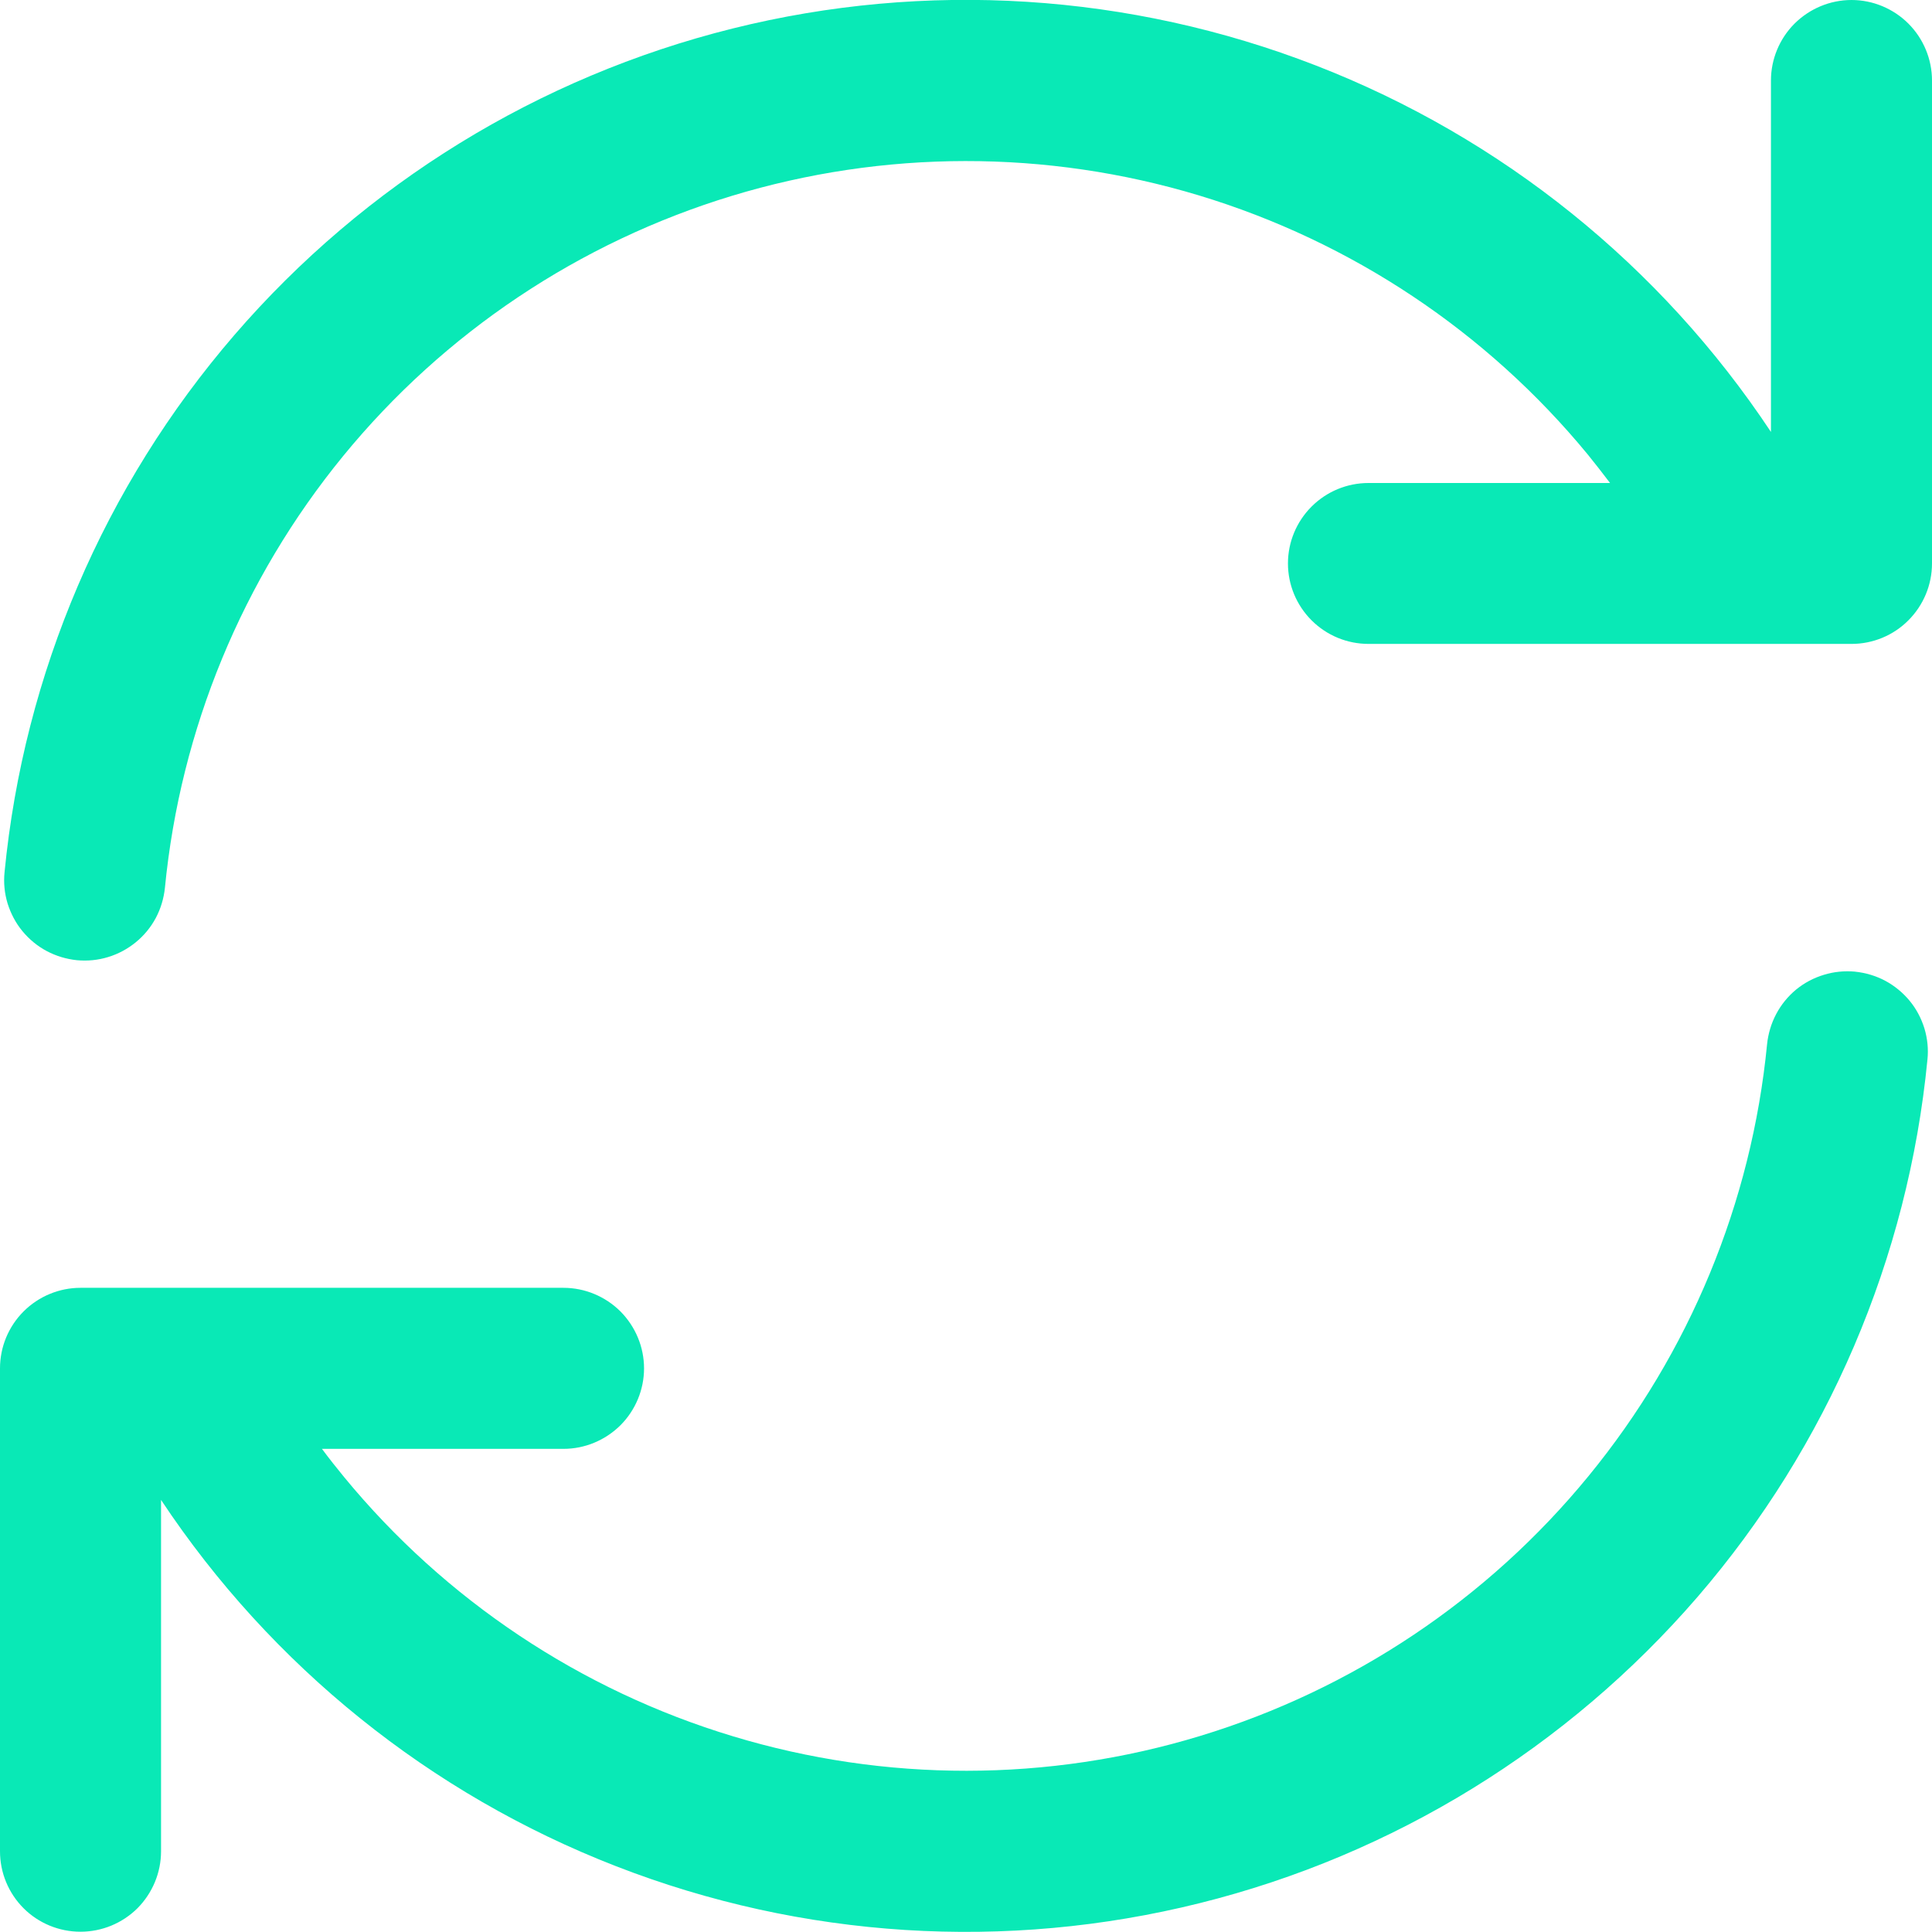
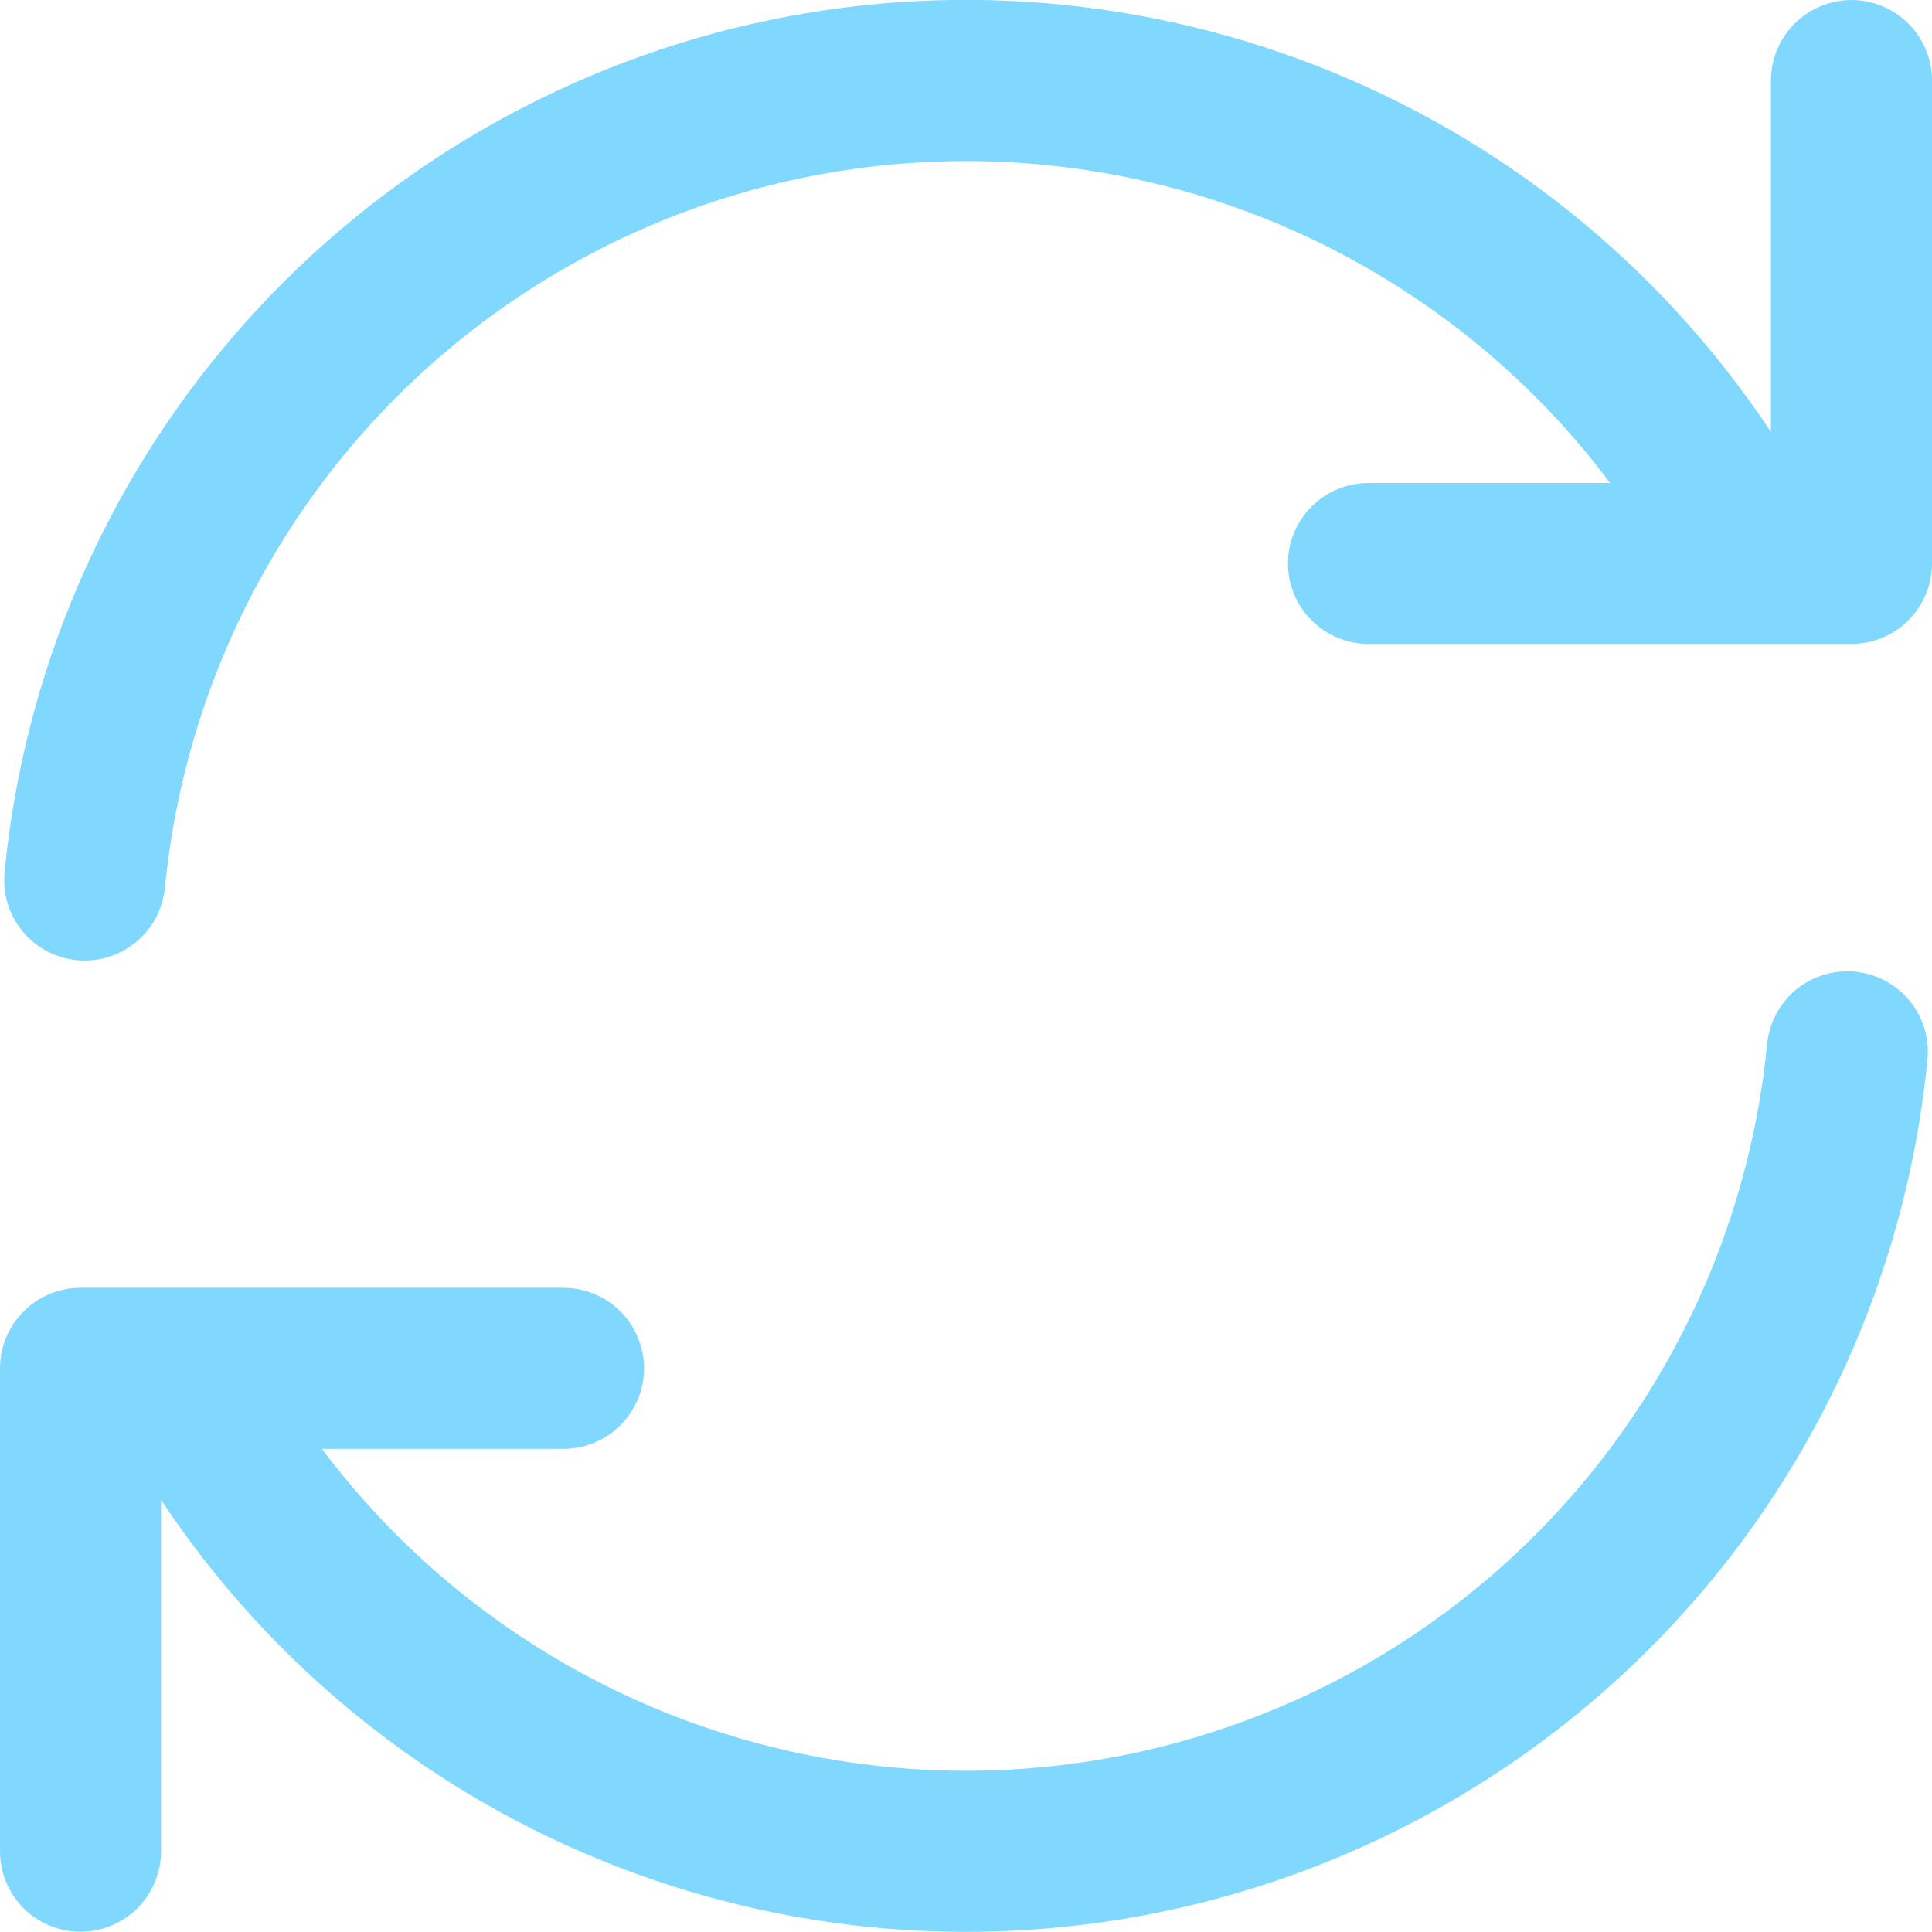
<svg xmlns="http://www.w3.org/2000/svg" width="14" height="14" viewBox="0 0 14 14" fill="none">
-   <path fill-rule="evenodd" clip-rule="evenodd" d="M11.506 3.294C10.773 2.403 9.792 1.75 8.688 1.416C7.584 1.083 6.405 1.084 5.301 1.42C4.198 1.756 3.218 2.411 2.487 3.304C1.757 4.196 1.307 5.285 1.195 6.434C1.187 6.51 1.165 6.584 1.129 6.652C1.093 6.719 1.044 6.779 0.984 6.828C0.925 6.876 0.857 6.913 0.784 6.935C0.71 6.958 0.633 6.965 0.557 6.958C0.481 6.95 0.407 6.928 0.339 6.892C0.271 6.856 0.212 6.807 0.163 6.748C0.114 6.689 0.078 6.62 0.055 6.547C0.033 6.474 0.025 6.397 0.033 6.32C0.173 4.882 0.755 3.521 1.699 2.427C2.644 1.332 3.904 0.557 5.307 0.207C6.71 -0.143 8.186 -0.049 9.534 0.474C10.882 0.997 12.034 1.925 12.833 3.13V0.583C12.833 0.429 12.895 0.28 13.004 0.171C13.114 0.062 13.262 0 13.417 0C13.571 0 13.72 0.062 13.829 0.171C13.938 0.28 14 0.429 14 0.583V4.083C14 4.238 13.938 4.386 13.829 4.495C13.72 4.605 13.571 4.666 13.417 4.666H9.917C9.762 4.666 9.614 4.605 9.504 4.495C9.395 4.386 9.333 4.238 9.333 4.083C9.333 3.928 9.395 3.78 9.504 3.671C9.614 3.561 9.762 3.5 9.917 3.5H11.667C11.614 3.43 11.561 3.362 11.506 3.294ZM13.442 7.041C13.519 7.049 13.593 7.071 13.661 7.107C13.728 7.143 13.788 7.192 13.837 7.251C13.886 7.31 13.922 7.378 13.945 7.452C13.967 7.525 13.975 7.602 13.967 7.678C13.827 9.117 13.245 10.477 12.301 11.572C11.356 12.666 10.096 13.442 8.693 13.791C7.29 14.141 5.814 14.048 4.466 13.524C3.118 13.001 1.966 12.073 1.167 10.869V13.415C1.167 13.57 1.105 13.718 0.996 13.828C0.886 13.937 0.738 13.998 0.583 13.998C0.429 13.998 0.28 13.937 0.171 13.828C0.061 13.718 0 13.57 0 13.415V9.916C0 9.761 0.061 9.613 0.171 9.503C0.28 9.394 0.429 9.332 0.583 9.332H4.083C4.238 9.332 4.386 9.394 4.496 9.503C4.605 9.613 4.667 9.761 4.667 9.916C4.667 10.07 4.605 10.219 4.496 10.328C4.386 10.437 4.238 10.499 4.083 10.499H2.333C2.385 10.569 2.439 10.637 2.494 10.704C3.227 11.595 4.208 12.249 5.312 12.582C6.416 12.916 7.595 12.915 8.698 12.579C9.802 12.243 10.781 11.588 11.512 10.695C12.243 9.803 12.693 8.714 12.805 7.566C12.813 7.49 12.835 7.416 12.871 7.348C12.907 7.28 12.956 7.22 13.015 7.171C13.075 7.122 13.143 7.086 13.216 7.064C13.29 7.041 13.367 7.034 13.444 7.041" fill="#09E9B6" />
+   <path fill-rule="evenodd" clip-rule="evenodd" d="M11.506 3.294C10.773 2.403 9.792 1.75 8.688 1.416C7.584 1.083 6.405 1.084 5.301 1.42C4.198 1.756 3.218 2.411 2.487 3.304C1.757 4.196 1.307 5.285 1.195 6.434C1.187 6.51 1.165 6.584 1.129 6.652C1.093 6.719 1.044 6.779 0.984 6.828C0.925 6.876 0.857 6.913 0.784 6.935C0.71 6.958 0.633 6.965 0.557 6.958C0.481 6.95 0.407 6.928 0.339 6.892C0.271 6.856 0.212 6.807 0.163 6.748C0.114 6.689 0.078 6.62 0.055 6.547C0.033 6.474 0.025 6.397 0.033 6.32C0.173 4.882 0.755 3.521 1.699 2.427C2.644 1.332 3.904 0.557 5.307 0.207C6.71 -0.143 8.186 -0.049 9.534 0.474C10.882 0.997 12.034 1.925 12.833 3.13V0.583C12.833 0.429 12.895 0.28 13.004 0.171C13.114 0.062 13.262 0 13.417 0C13.571 0 13.72 0.062 13.829 0.171C13.938 0.28 14 0.429 14 0.583V4.083C14 4.238 13.938 4.386 13.829 4.495C13.72 4.605 13.571 4.666 13.417 4.666H9.917C9.762 4.666 9.614 4.605 9.504 4.495C9.395 4.386 9.333 4.238 9.333 4.083C9.333 3.928 9.395 3.78 9.504 3.671C9.614 3.561 9.762 3.5 9.917 3.5H11.667C11.614 3.43 11.561 3.362 11.506 3.294ZM13.442 7.041C13.519 7.049 13.593 7.071 13.661 7.107C13.728 7.143 13.788 7.192 13.837 7.251C13.886 7.31 13.922 7.378 13.945 7.452C13.967 7.525 13.975 7.602 13.967 7.678C13.827 9.117 13.245 10.477 12.301 11.572C11.356 12.666 10.096 13.442 8.693 13.791C7.29 14.141 5.814 14.048 4.466 13.524C3.118 13.001 1.966 12.073 1.167 10.869V13.415C1.167 13.57 1.105 13.718 0.996 13.828C0.886 13.937 0.738 13.998 0.583 13.998C0.429 13.998 0.28 13.937 0.171 13.828C0.061 13.718 0 13.57 0 13.415V9.916C0 9.761 0.061 9.613 0.171 9.503C0.28 9.394 0.429 9.332 0.583 9.332H4.083C4.238 9.332 4.386 9.394 4.496 9.503C4.605 9.613 4.667 9.761 4.667 9.916C4.667 10.07 4.605 10.219 4.496 10.328C4.386 10.437 4.238 10.499 4.083 10.499H2.333C2.385 10.569 2.439 10.637 2.494 10.704C3.227 11.595 4.208 12.249 5.312 12.582C6.416 12.916 7.595 12.915 8.698 12.579C9.802 12.243 10.781 11.588 11.512 10.695C12.243 9.803 12.693 8.714 12.805 7.566C12.813 7.49 12.835 7.416 12.871 7.348C12.907 7.28 12.956 7.22 13.015 7.171C13.075 7.122 13.143 7.086 13.216 7.064C13.29 7.041 13.367 7.034 13.444 7.041" fill="#80D8FF" />
</svg>
